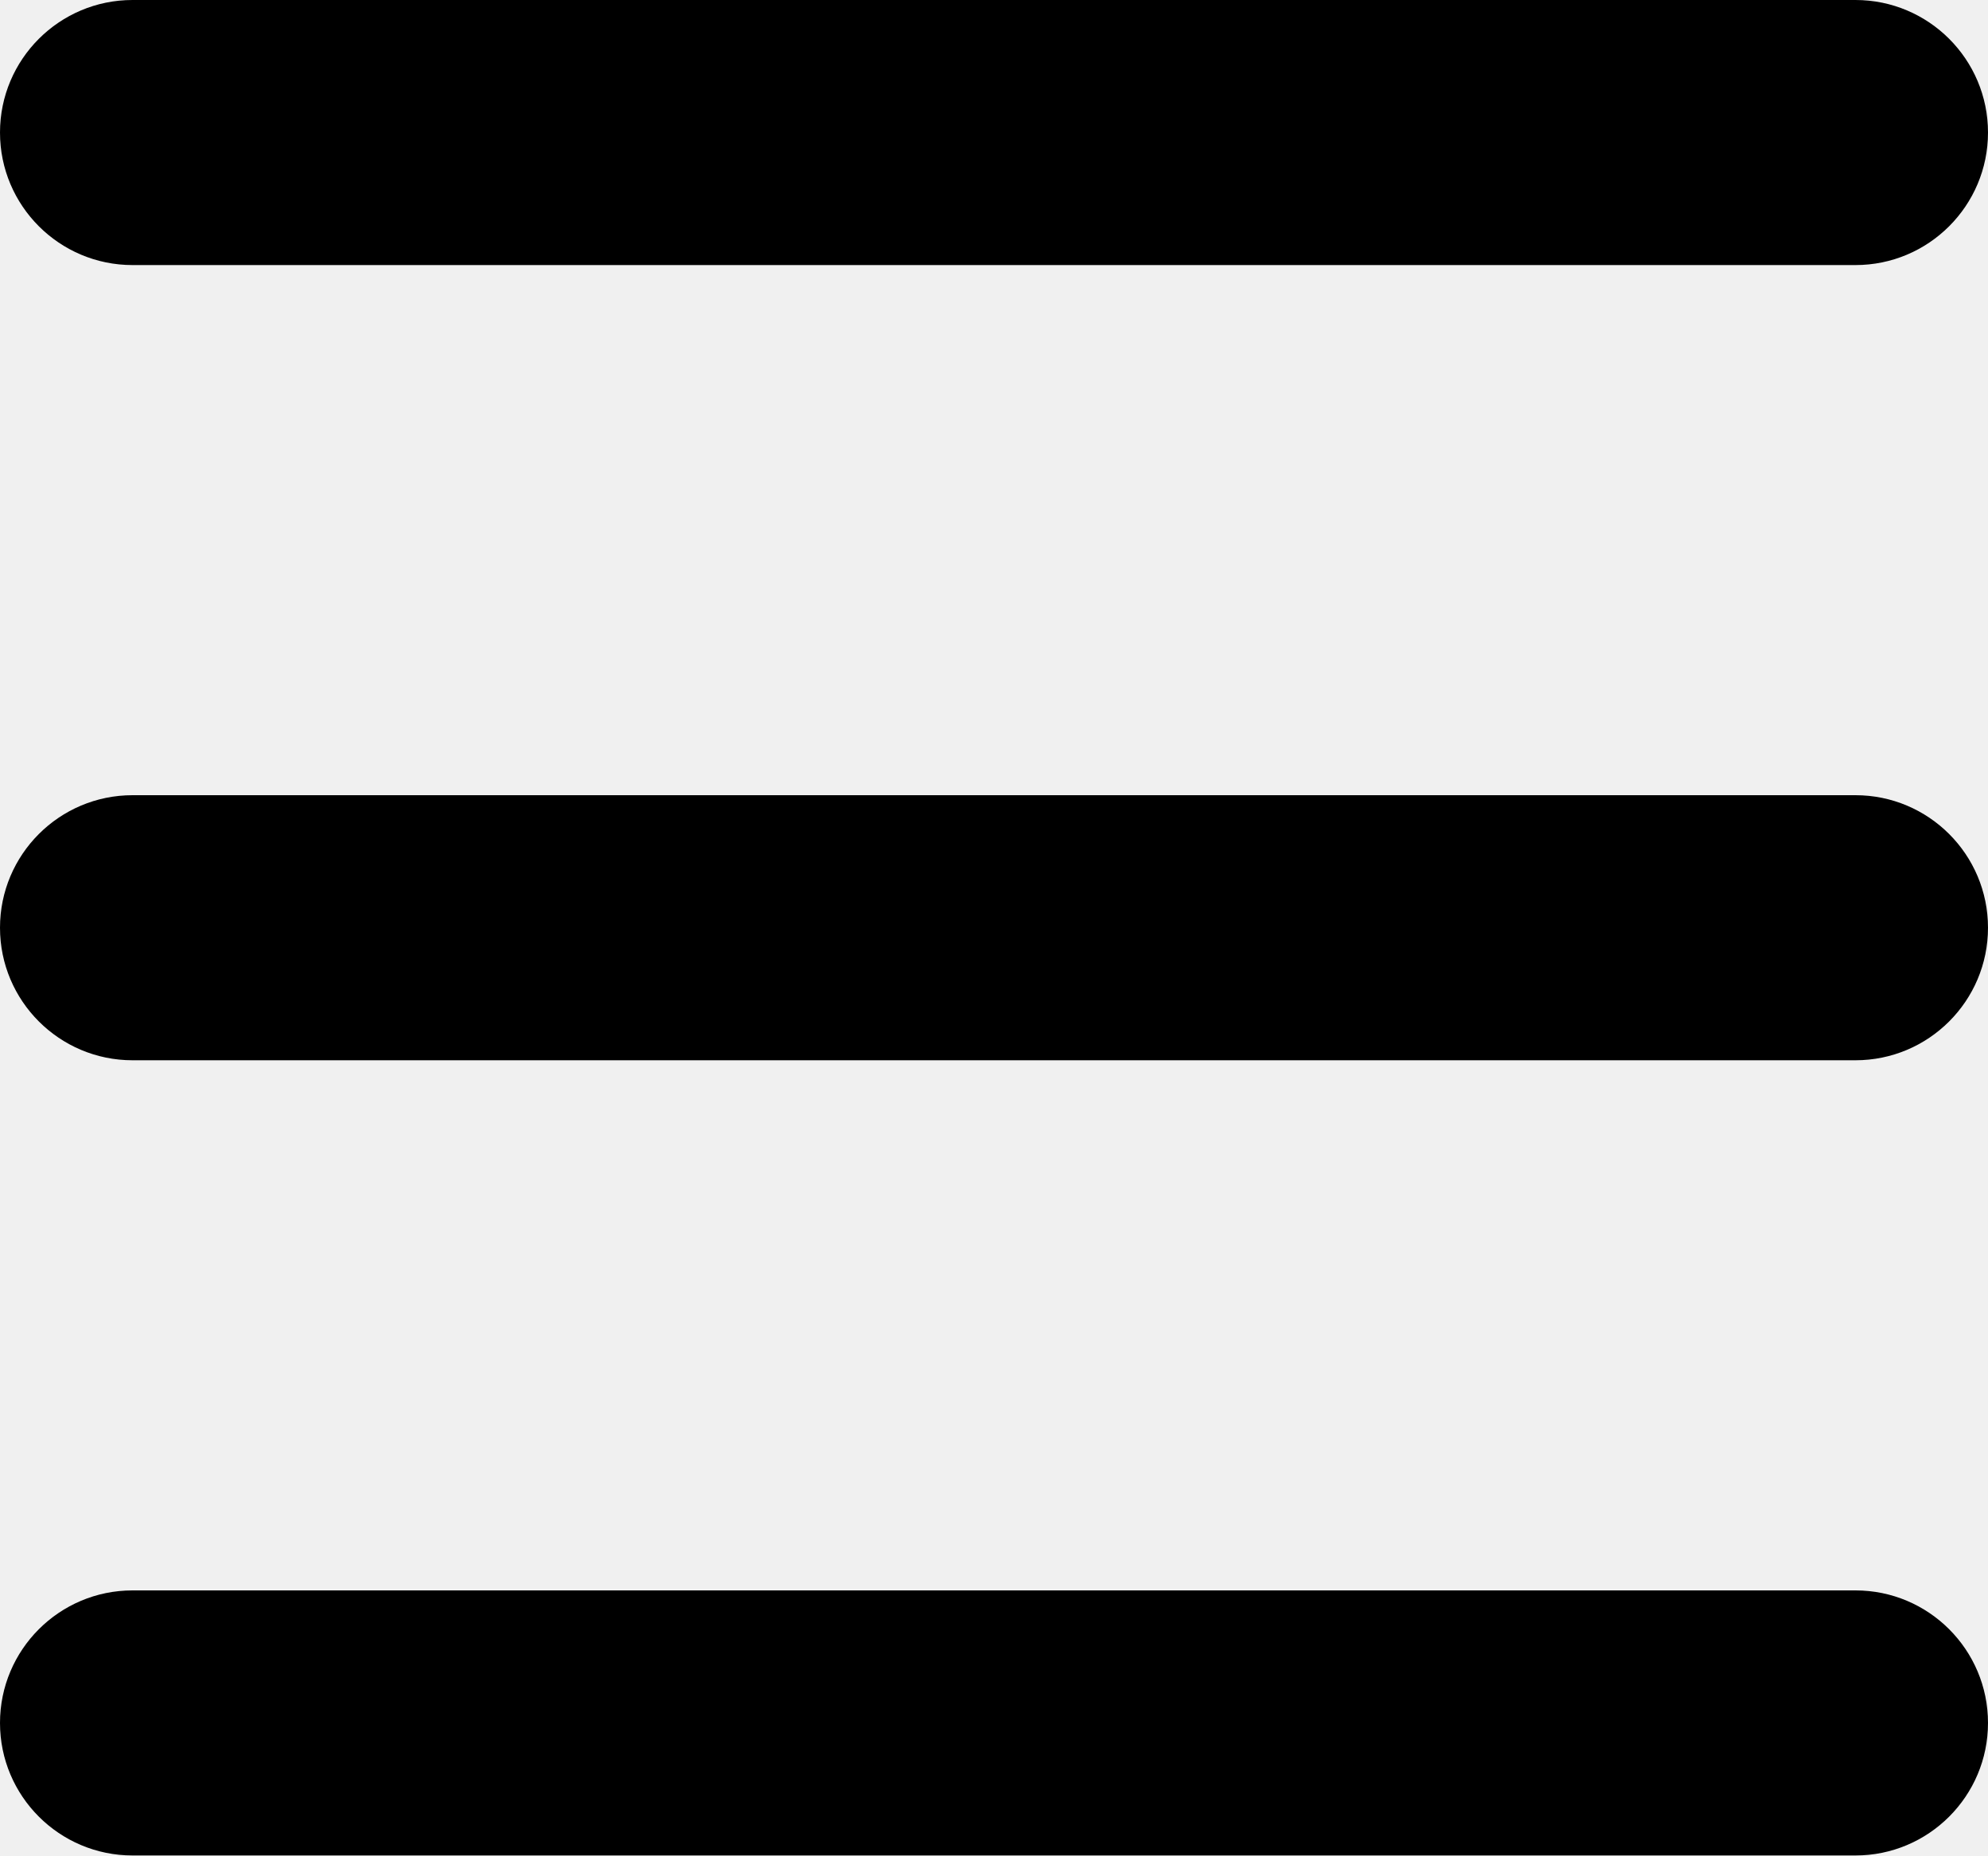
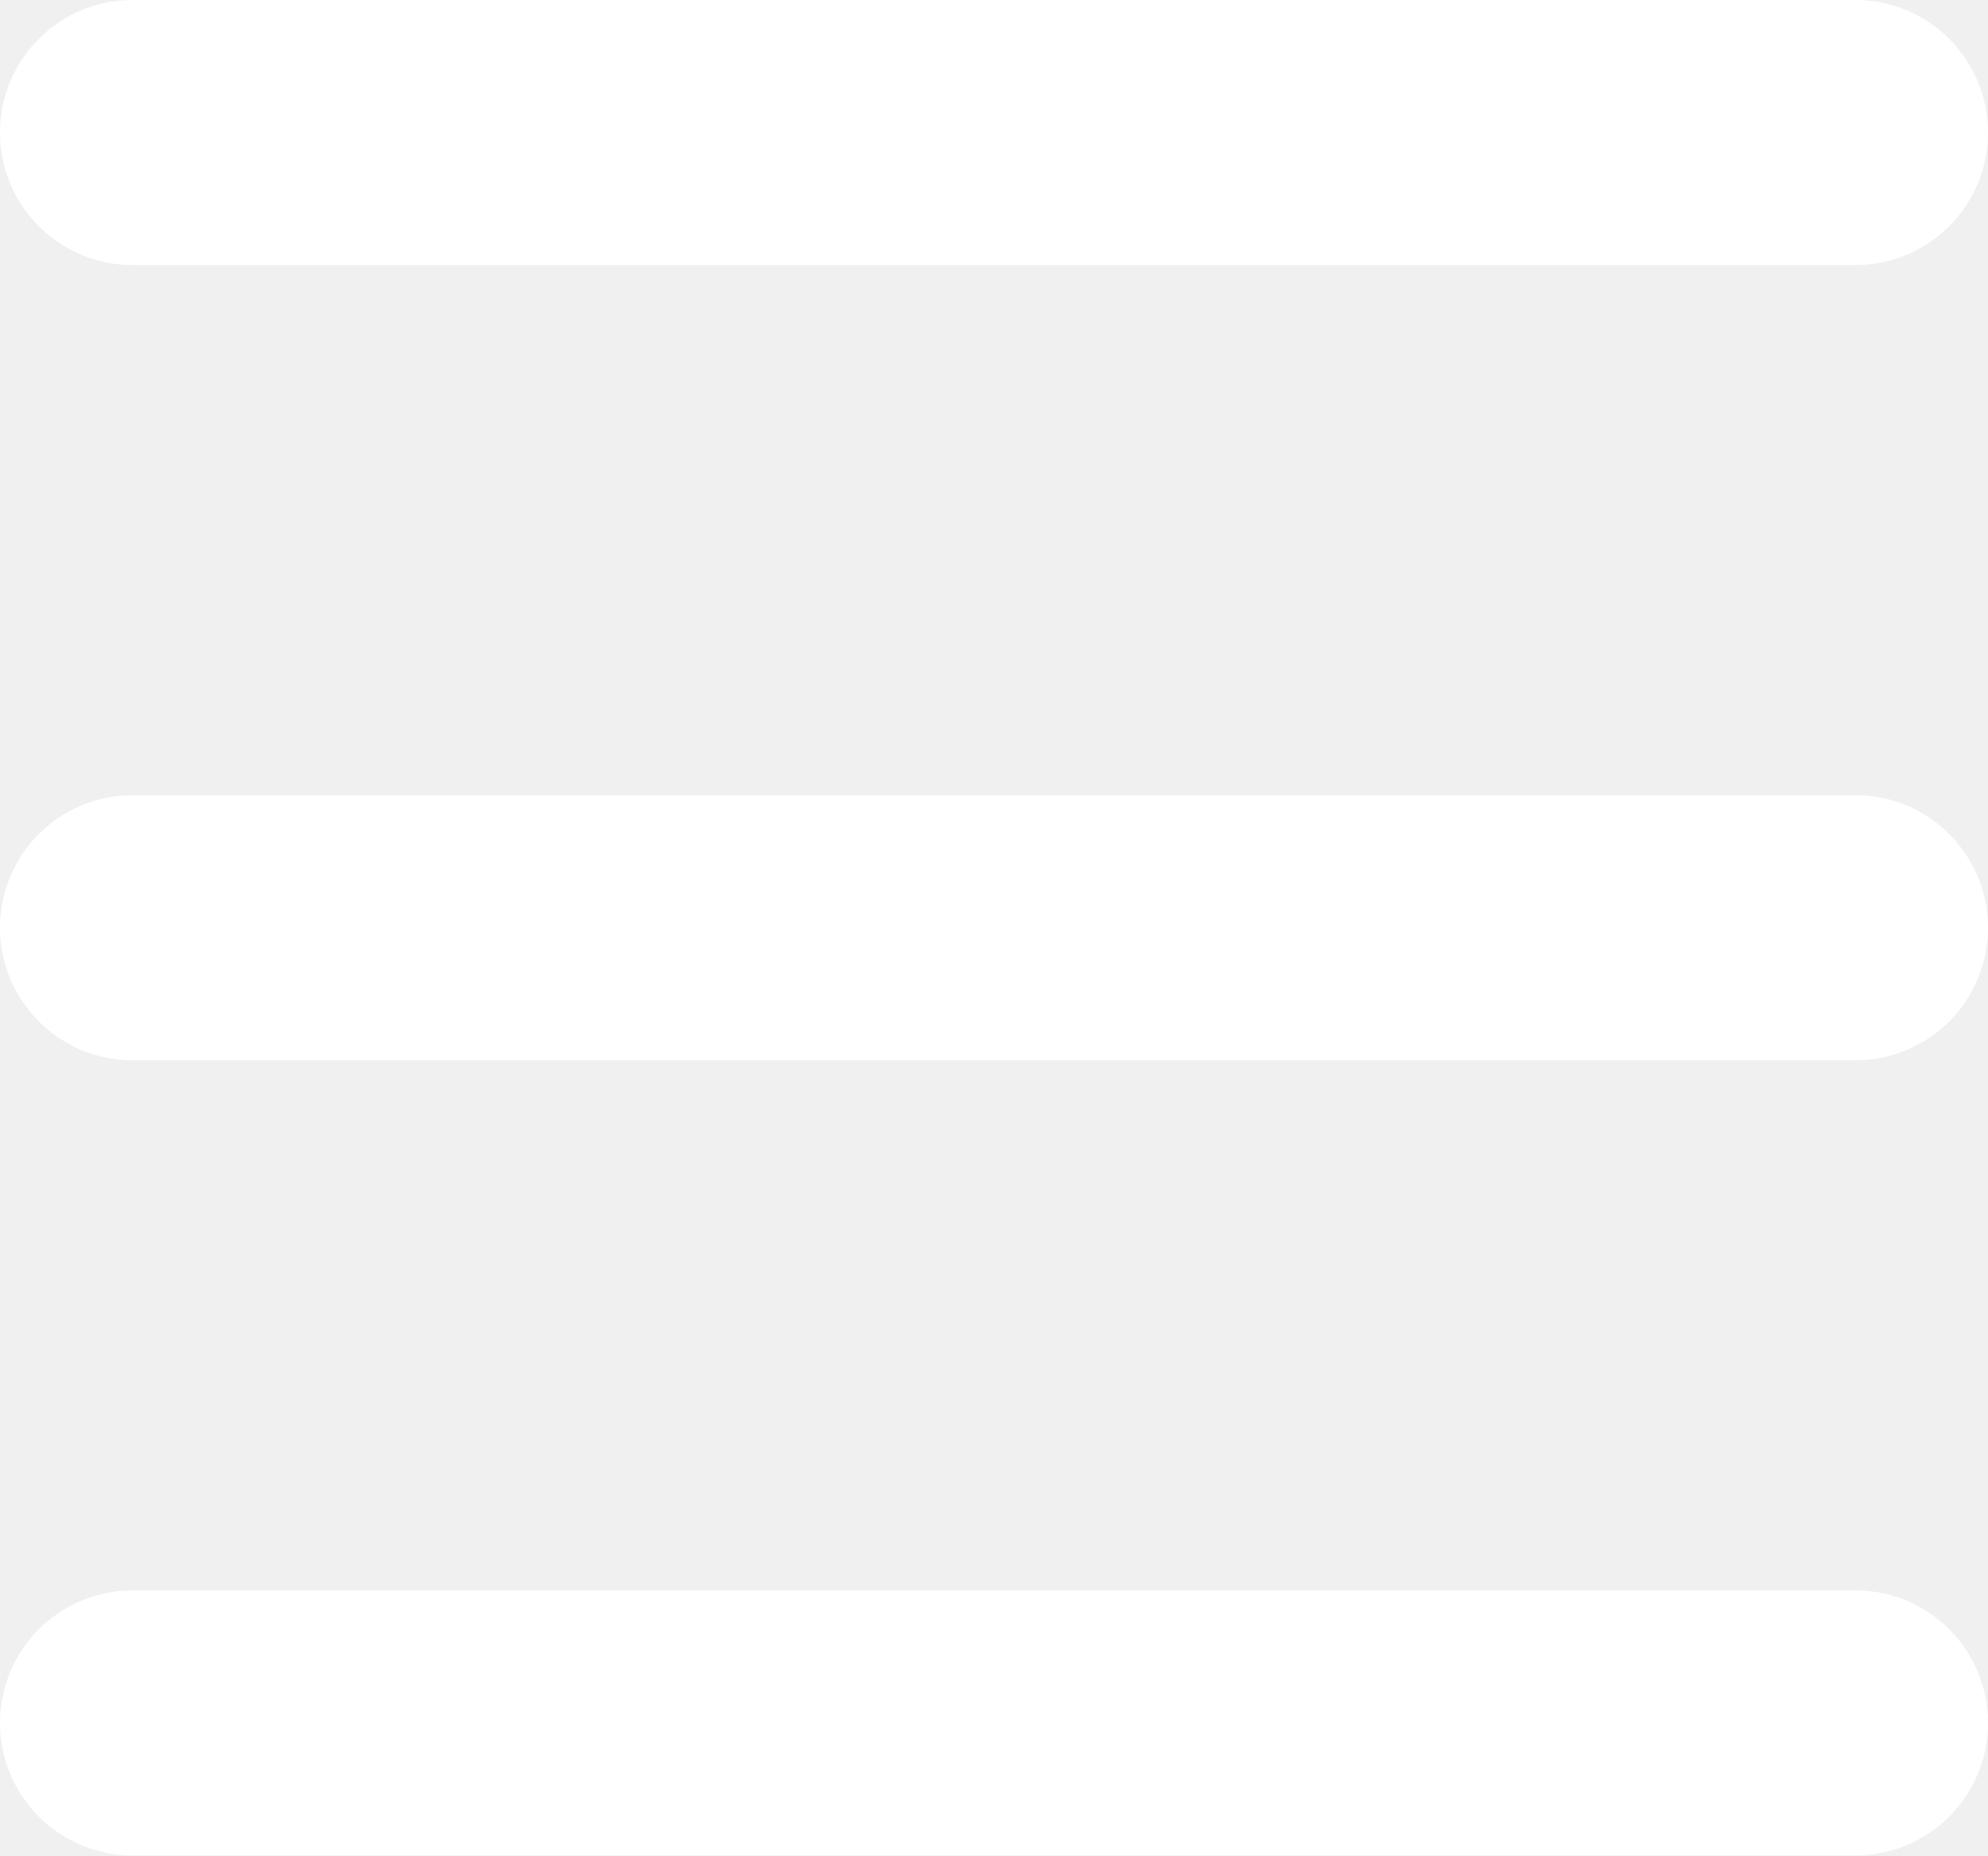
<svg xmlns="http://www.w3.org/2000/svg" xmlns:xlink="http://www.w3.org/1999/xlink" width="15px" height="14px" viewBox="0 0 15 14" version="1.1">
  <defs>
    <path d="M14,12 C14.552,12 15,12.448 15,13 C15,13.552 14.552,14 14,14 L14,14 L1,14 C0.448,14 0,13.552 0,13 C0,12.448 0.448,12 1,12 L1,12 Z M14,6 C14.552,6 15,6.448 15,7 C15,7.552 14.552,8 14,8 L14,8 L1,8 C0.448,8 0,7.552 0,7 C0,6.448 0.448,6 1,6 L1,6 Z M14,0 C14.552,0 15,0.448 15,1 C15,1.552 14.552,2 14,2 L14,2 L1,2 C0.448,2 0,1.552 0,1 C0,0.448 0.448,0 1,0 L1,0 Z" id="path-1" />
  </defs>
  <g id="GIFOS" stroke="none" stroke-width="1" fill="none" fill-rule="evenodd">
    <g id="00-UI-Kit" transform="translate(-669, -2948)">
      <g id="burger" transform="translate(669, 2948)">
        <mask id="mask-2" fill="white">
          <use xlink:href="#path-1" />
        </mask>
-         <use id="Combined-Shape" fill="#000000" fill-rule="nonzero" xlink:href="#path-1" />
+         <use id="Combined-Shape" fill="#FFFFFF" fill-rule="nonzero" xlink:href="#path-1" />
      </g>
    </g>
  </g>
</svg>
